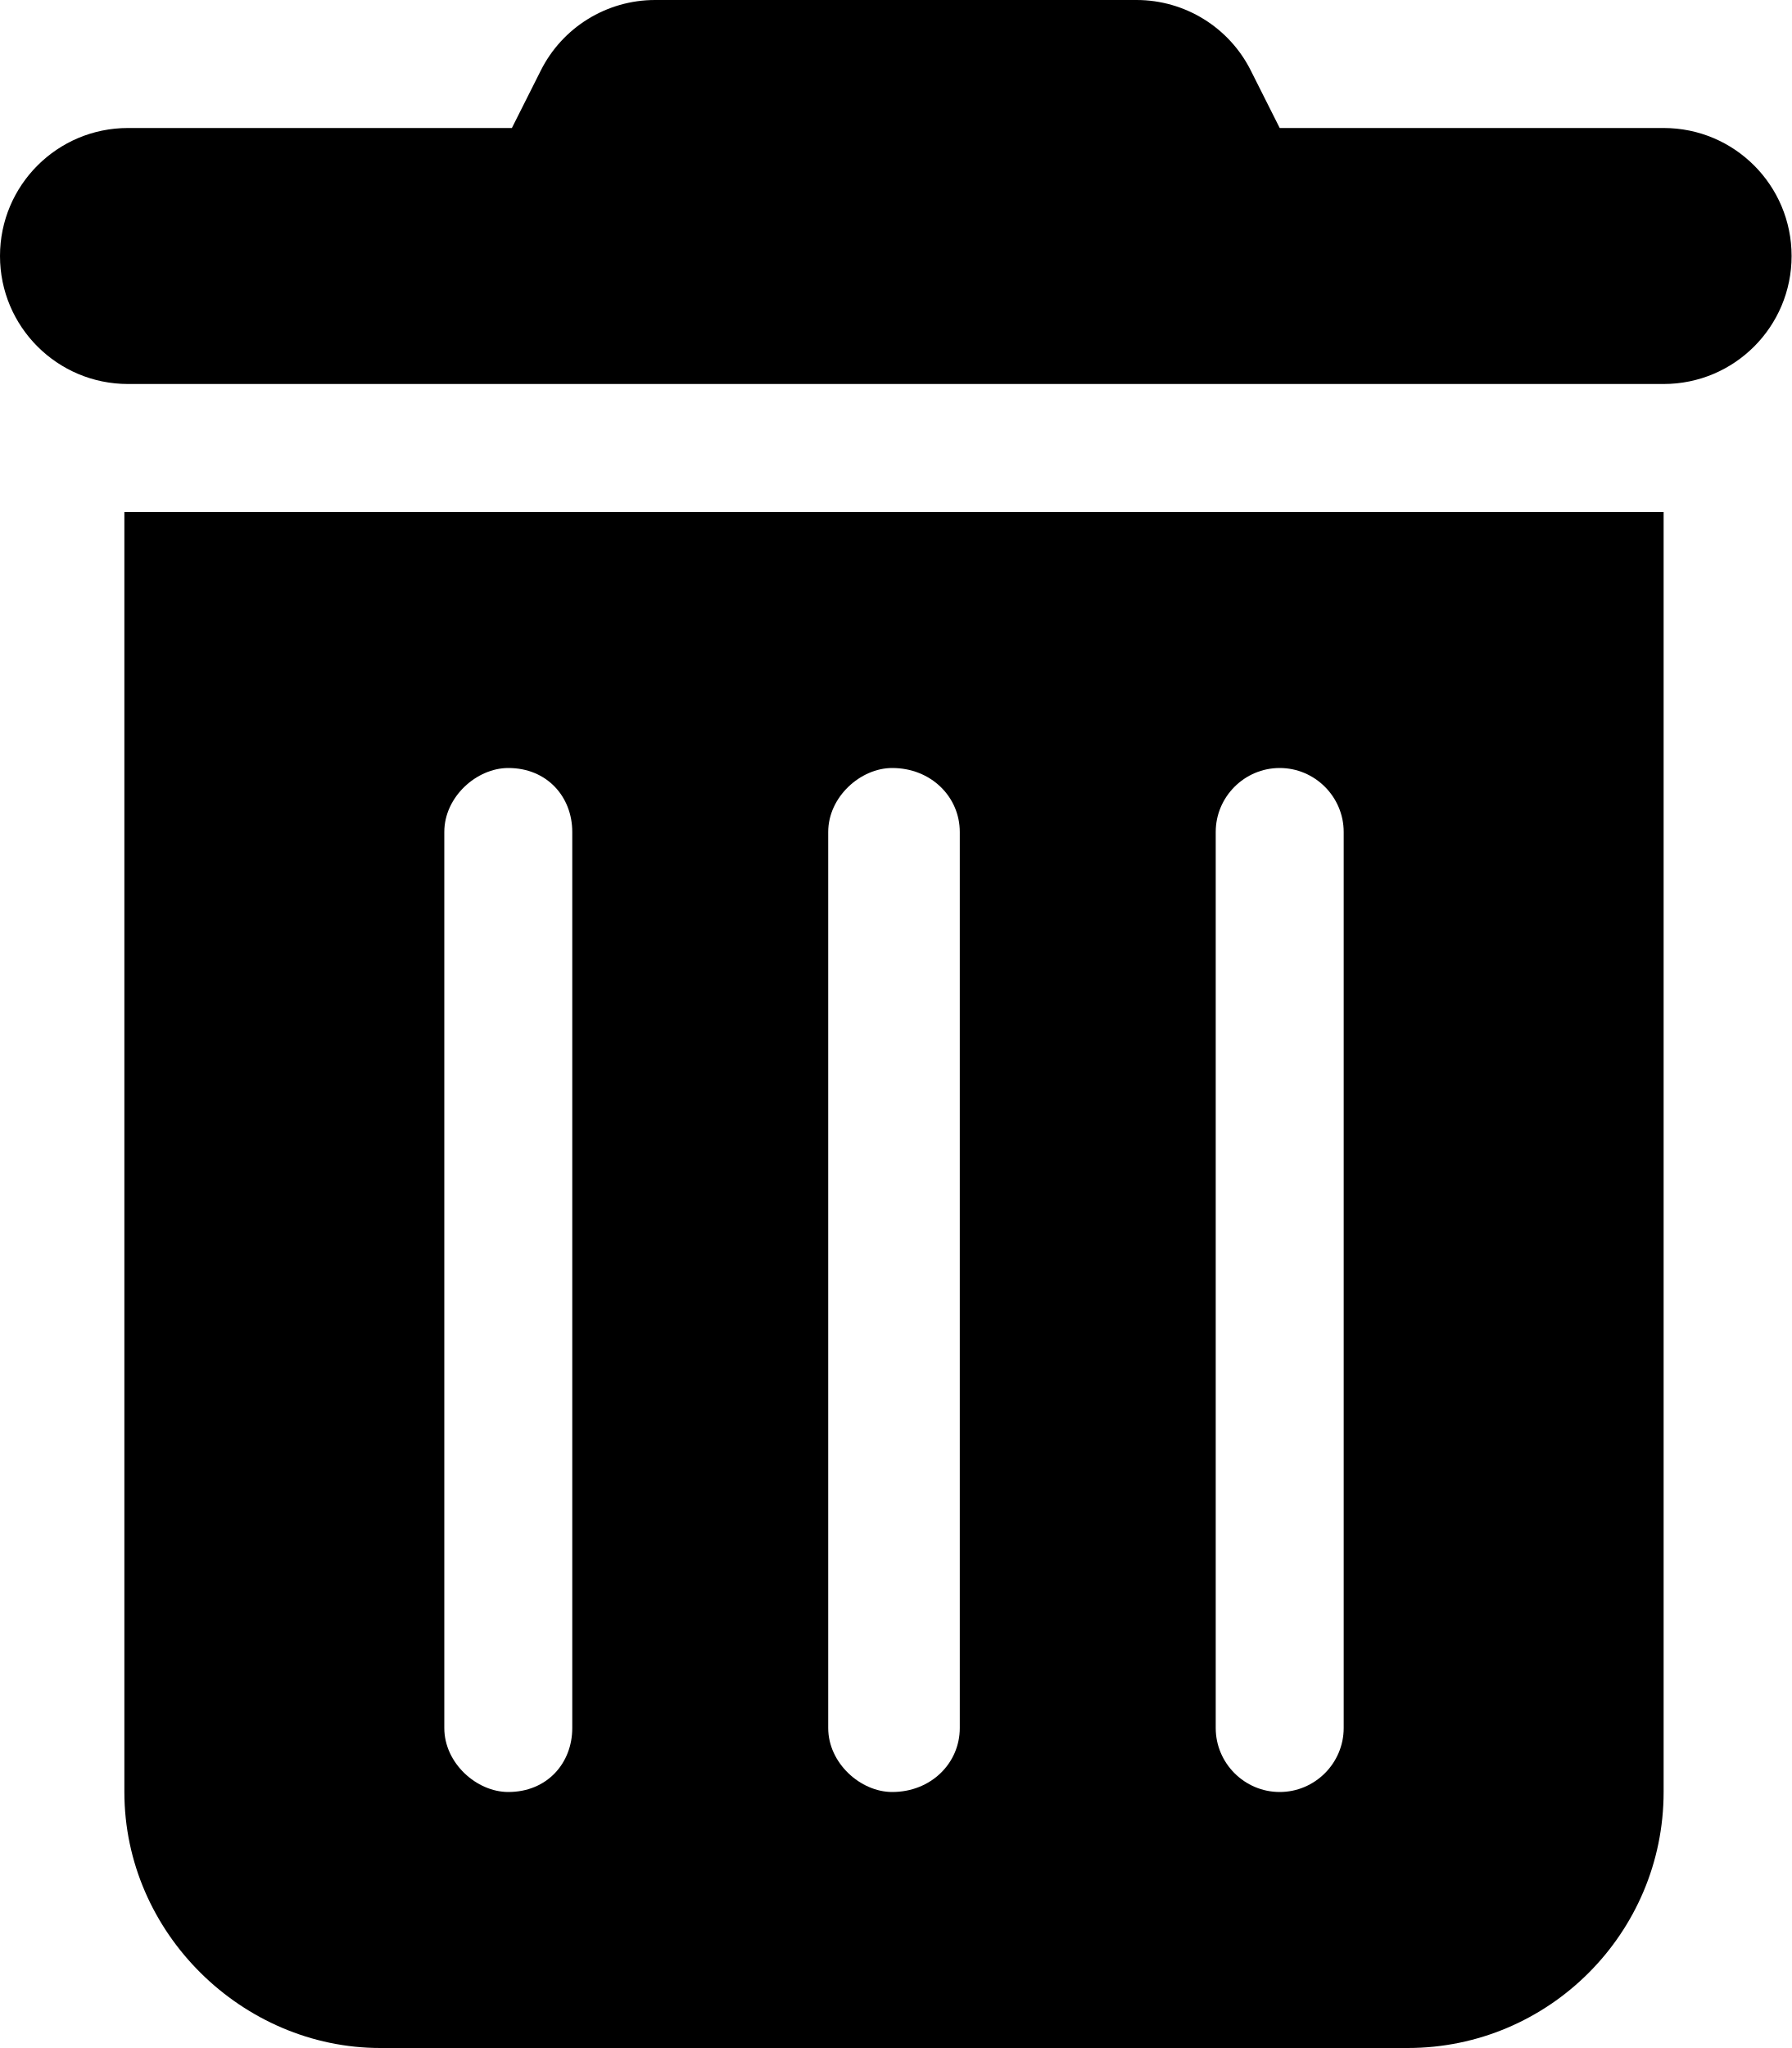
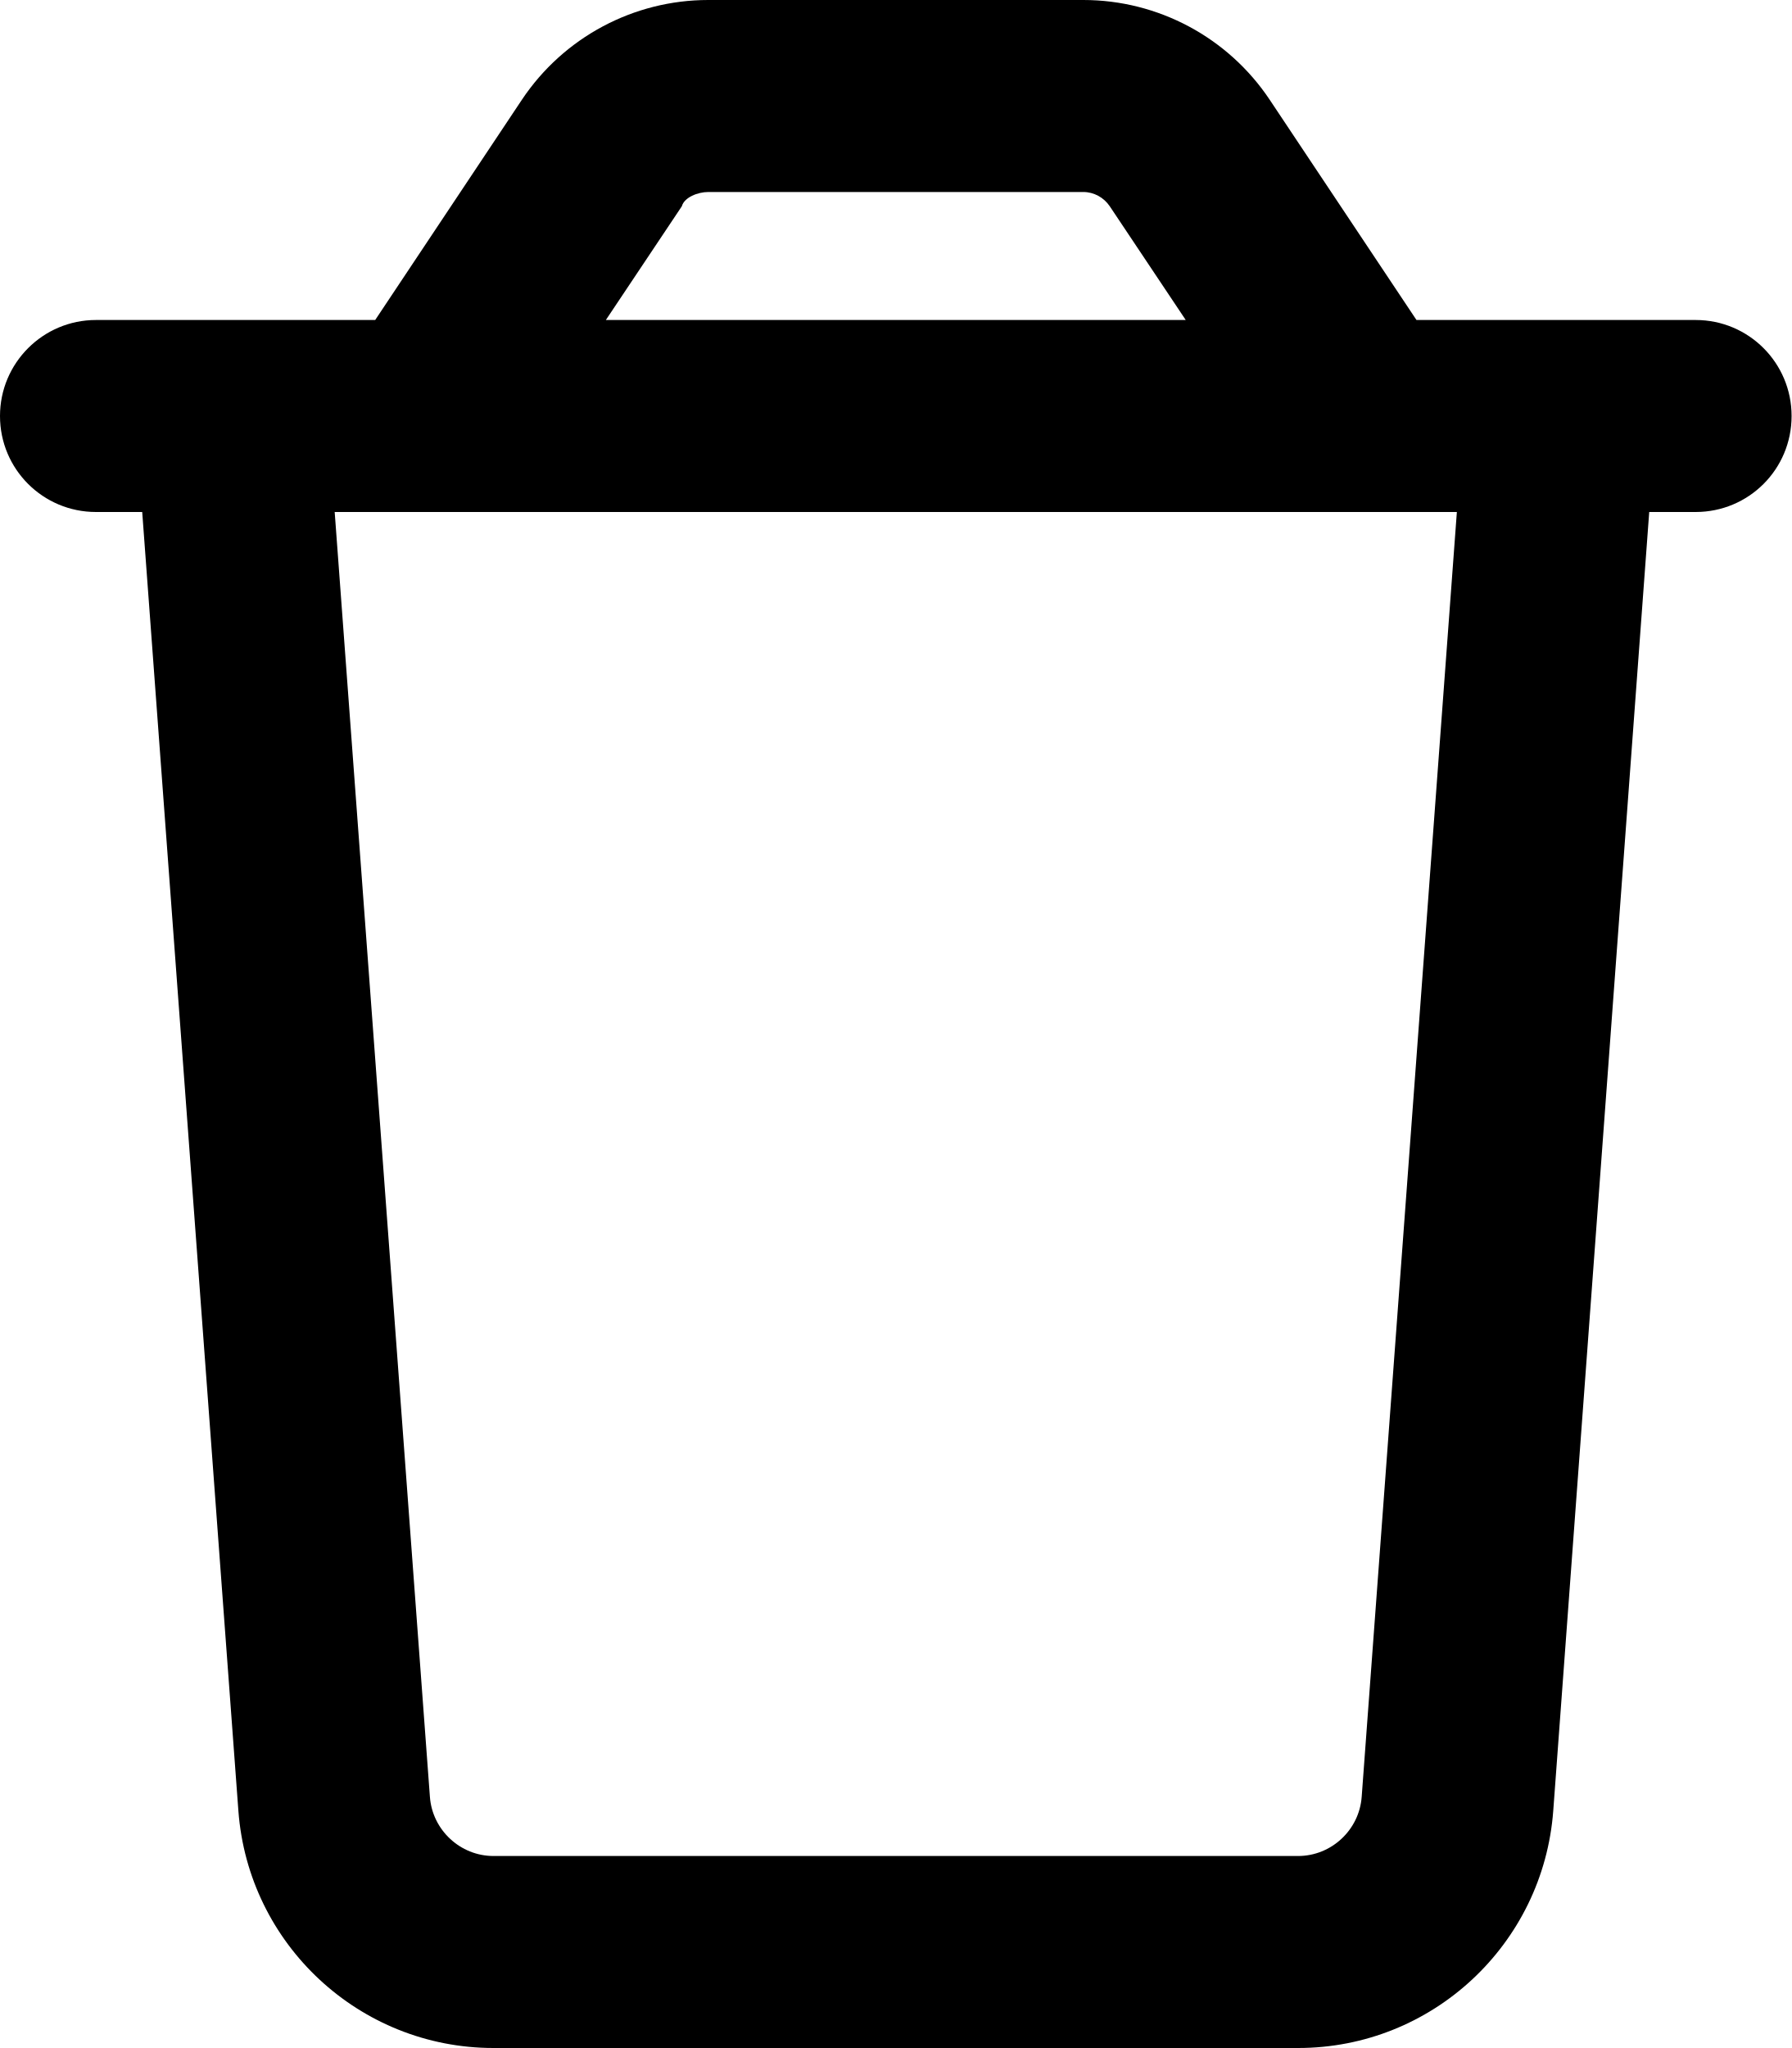
<svg xmlns="http://www.w3.org/2000/svg" viewBox="0 0 448 512">
-   <path d="M135.2 17.69C140.6 6.848 151.7 0 163.8 0H284.2C296.3 0 307.4 6.848 312.8 17.69L320 32H416C433.7 32 448 46.33 448 64C448 81.67 433.7 96 416 96H32C14.33 96 0 81.67 0 64C0 46.33 14.33 32 32 32H128L135.2 17.69zM31.1 128H416V448C416 483.3 387.3 512 352 512H95.1C60.65 512 31.1 483.3 31.1 448V128zM111.1 208V432C111.1 440.8 119.2 448 127.1 448C136.8 448 143.1 440.8 143.1 432V208C143.1 199.2 136.8 192 127.1 192C119.2 192 111.1 199.2 111.1 208zM207.1 208V432C207.1 440.8 215.2 448 223.1 448C232.8 448 240 440.8 240 432V208C240 199.2 232.8 192 223.1 192C215.2 192 207.1 199.2 207.1 208zM304 208V432C304 440.8 311.2 448 320 448C328.8 448 336 440.8 336 432V208C336 199.2 328.8 192 320 192C311.2 192 304 199.2 304 208z" />
+   <path d="M424 80C437.3 80 448 90.75 448 104C448 117.3 437.3 128 424 128H412.4L388.4 452.7C385.9 486.1 358.1 512 324.6 512H123.4C89.92 512 62.09 486.1 59.61 452.7L35.56 128H24C10.75 128 0 117.3 0 104C0 90.75 10.75 80 24 80H93.82L130.5 24.94C140.9 9.357 158.4 0 177.1 0H270.9C289.6 0 307.1 9.358 317.5 24.94L354.2 80H424zM177.1 48C174.5 48 171.1 49.34 170.5 51.56L151.5 80H296.5L277.5 51.56C276 49.34 273.5 48 270.9 48H177.1zM364.3 128H83.69L107.5 449.2C108.1 457.5 115.1 464 123.4 464H324.6C332.9 464 339.9 457.5 340.5 449.2L364.3 128z" />
</svg>
